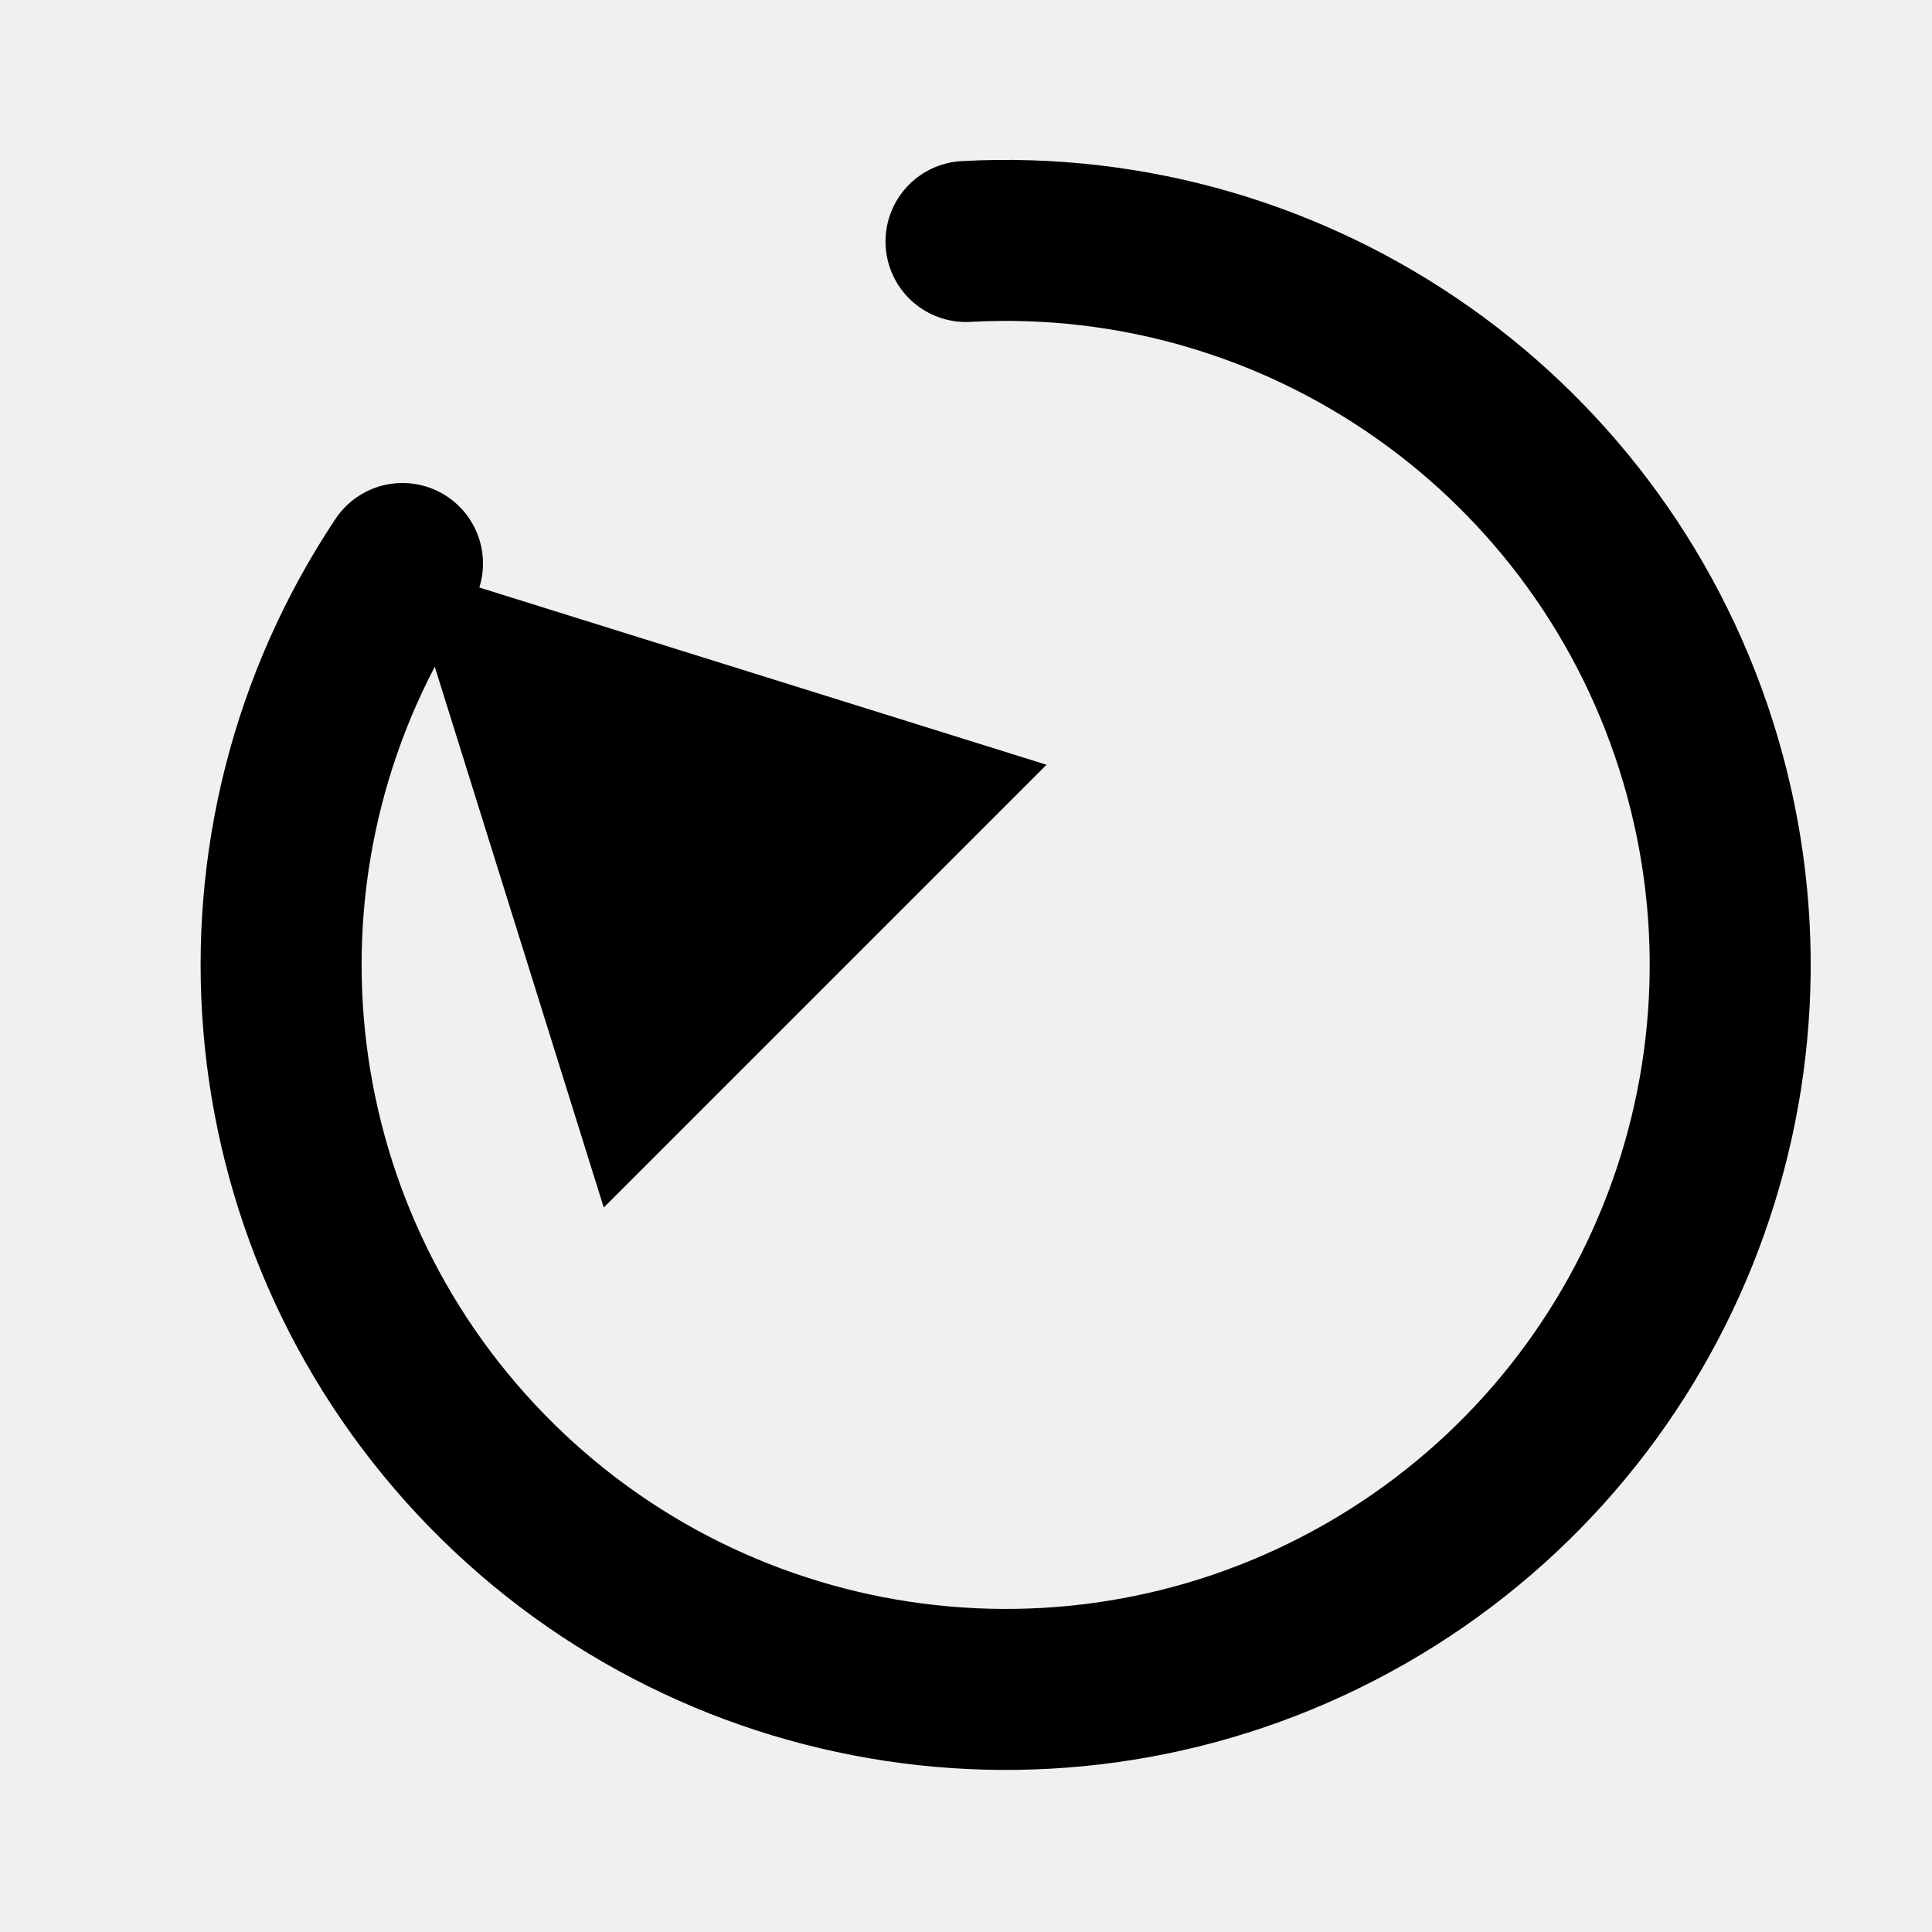
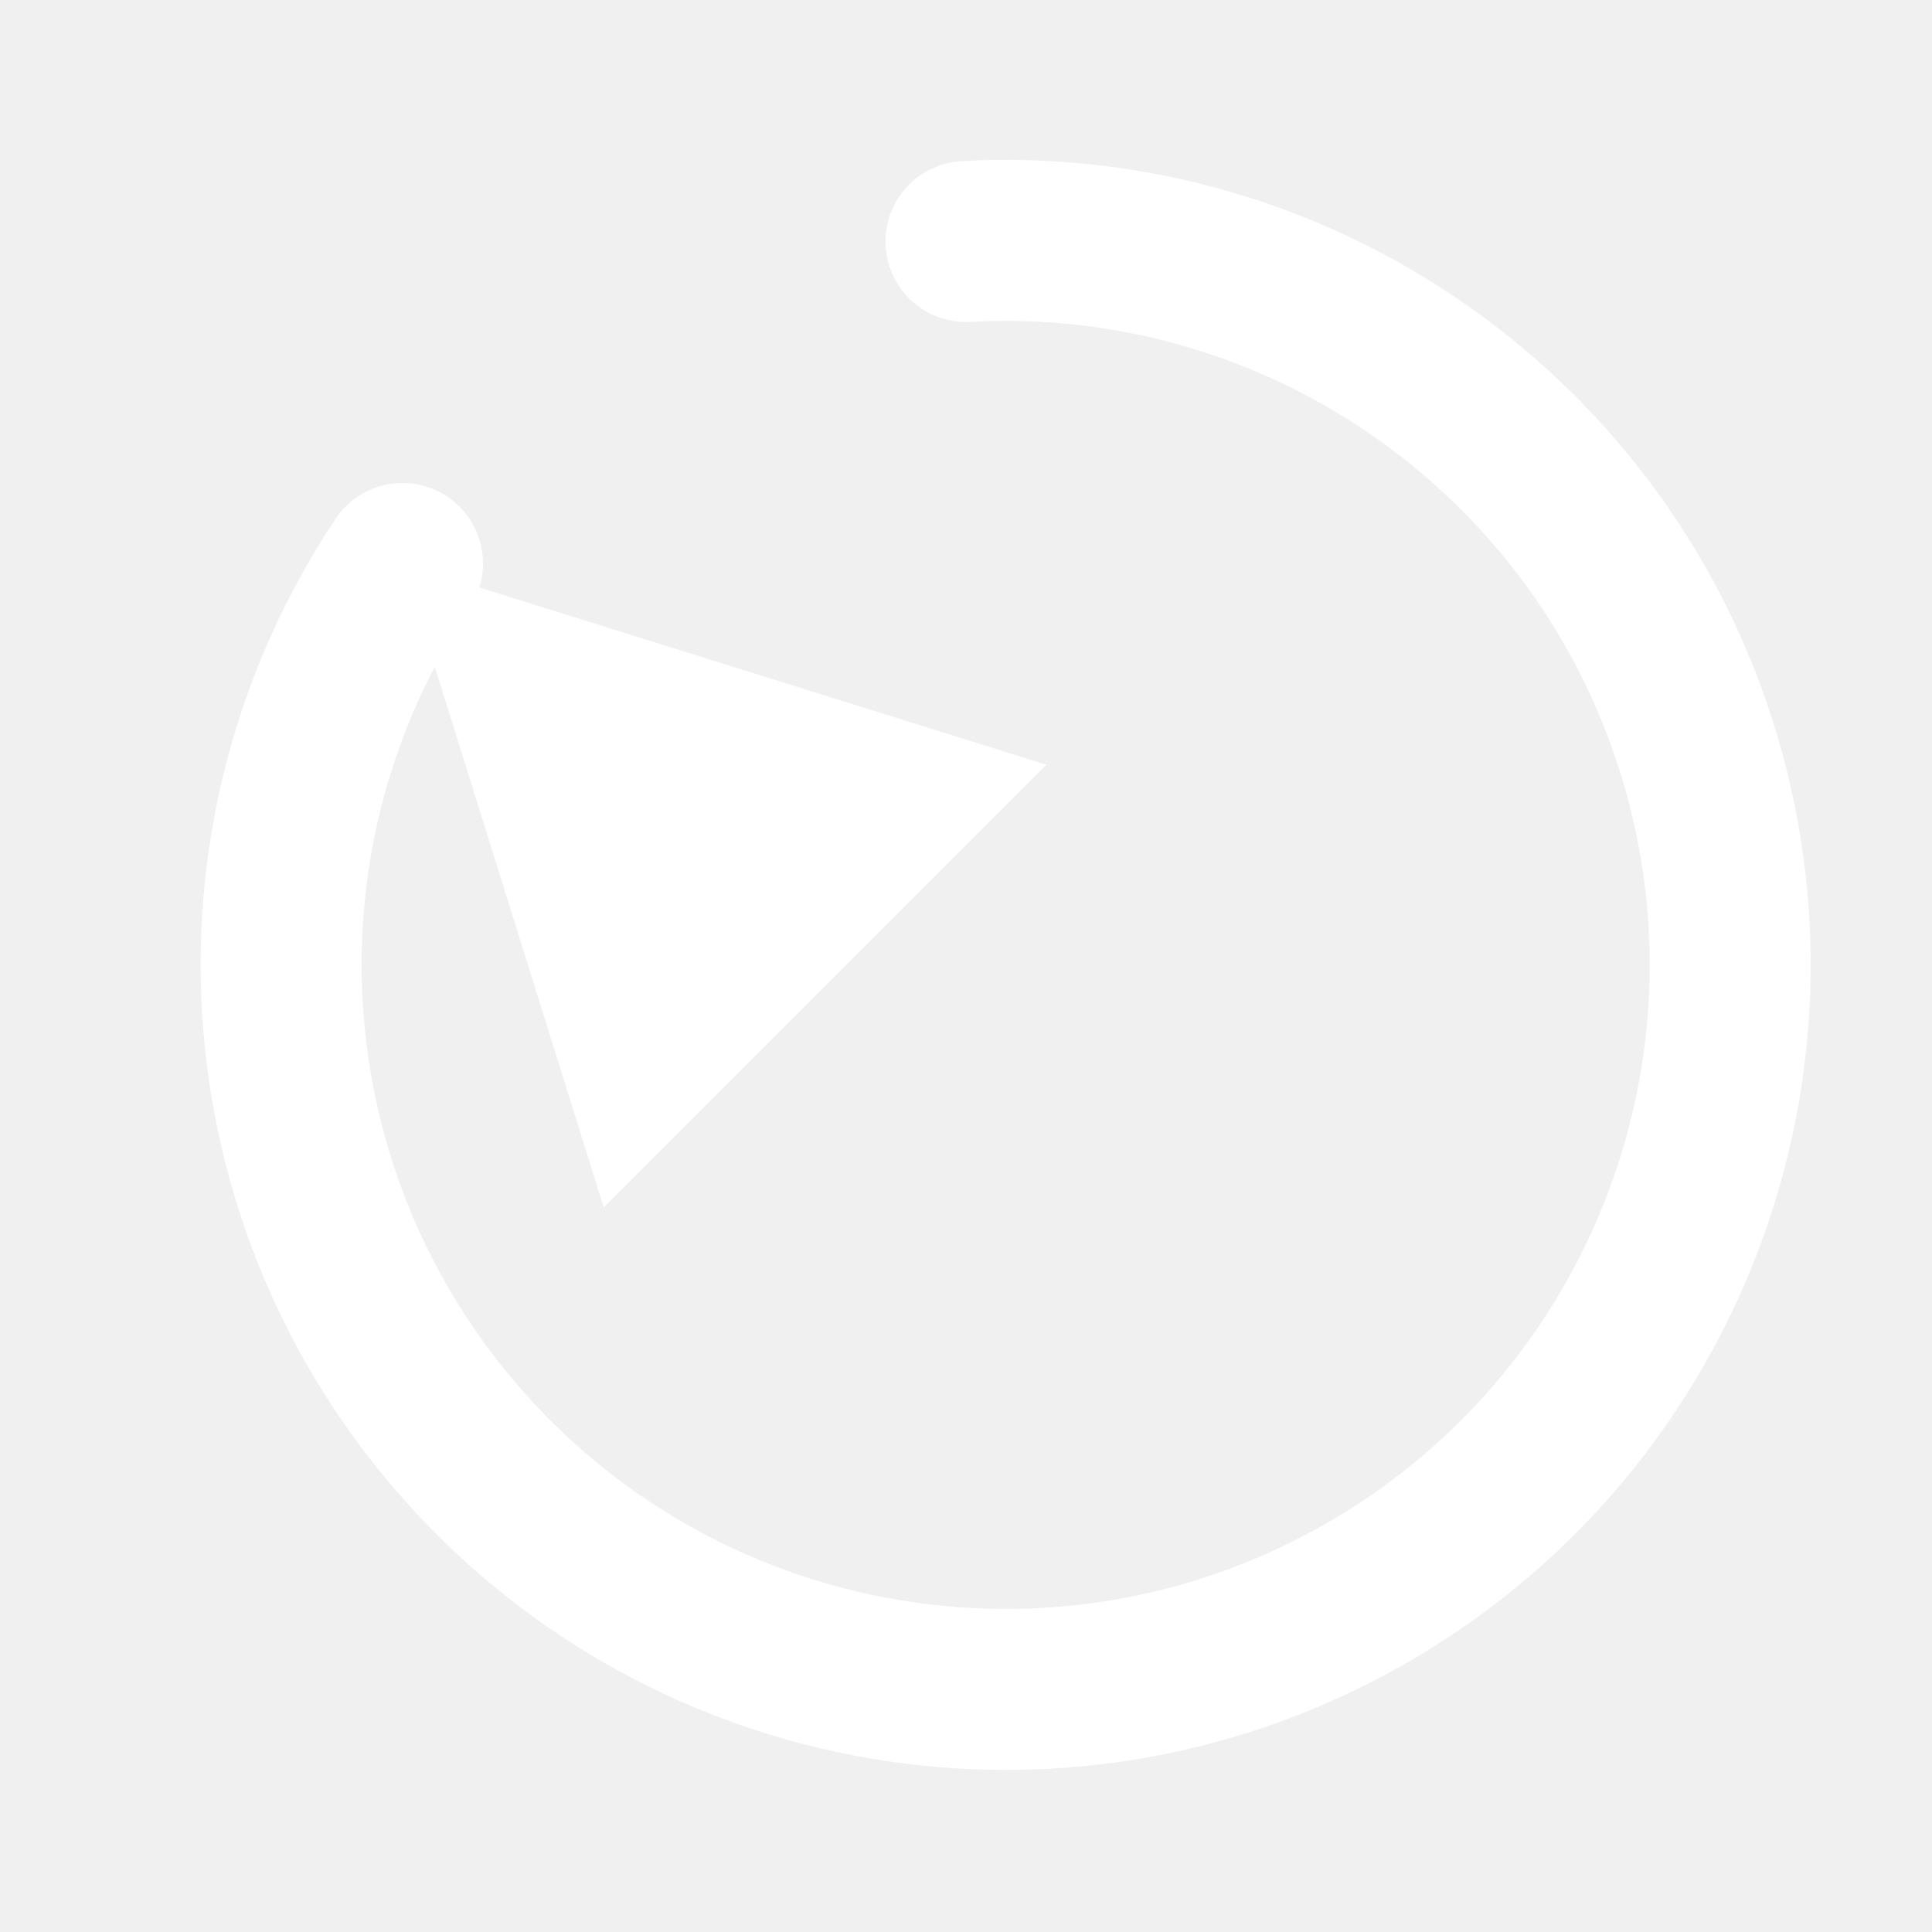
<svg xmlns="http://www.w3.org/2000/svg" viewBox="0 0 24 24">
-   <path d="M12 3 A9 9 0 1 1 5 7" fill="none" stroke="currentColor" stroke-width="2" stroke-linecap="round" />
-   <polygon points="5,7 7.5,15 13,9.5" fill="currentColor" stroke="none" />
+   <path d="M12 3 A9 9 0 1 1 5 7" fill="none" stroke="#ffffff" stroke-width="2" stroke-linecap="round" />
+   <polygon points="5,7 7.5,15 13,9.5" fill="#ffffff" stroke="none" />
</svg>
